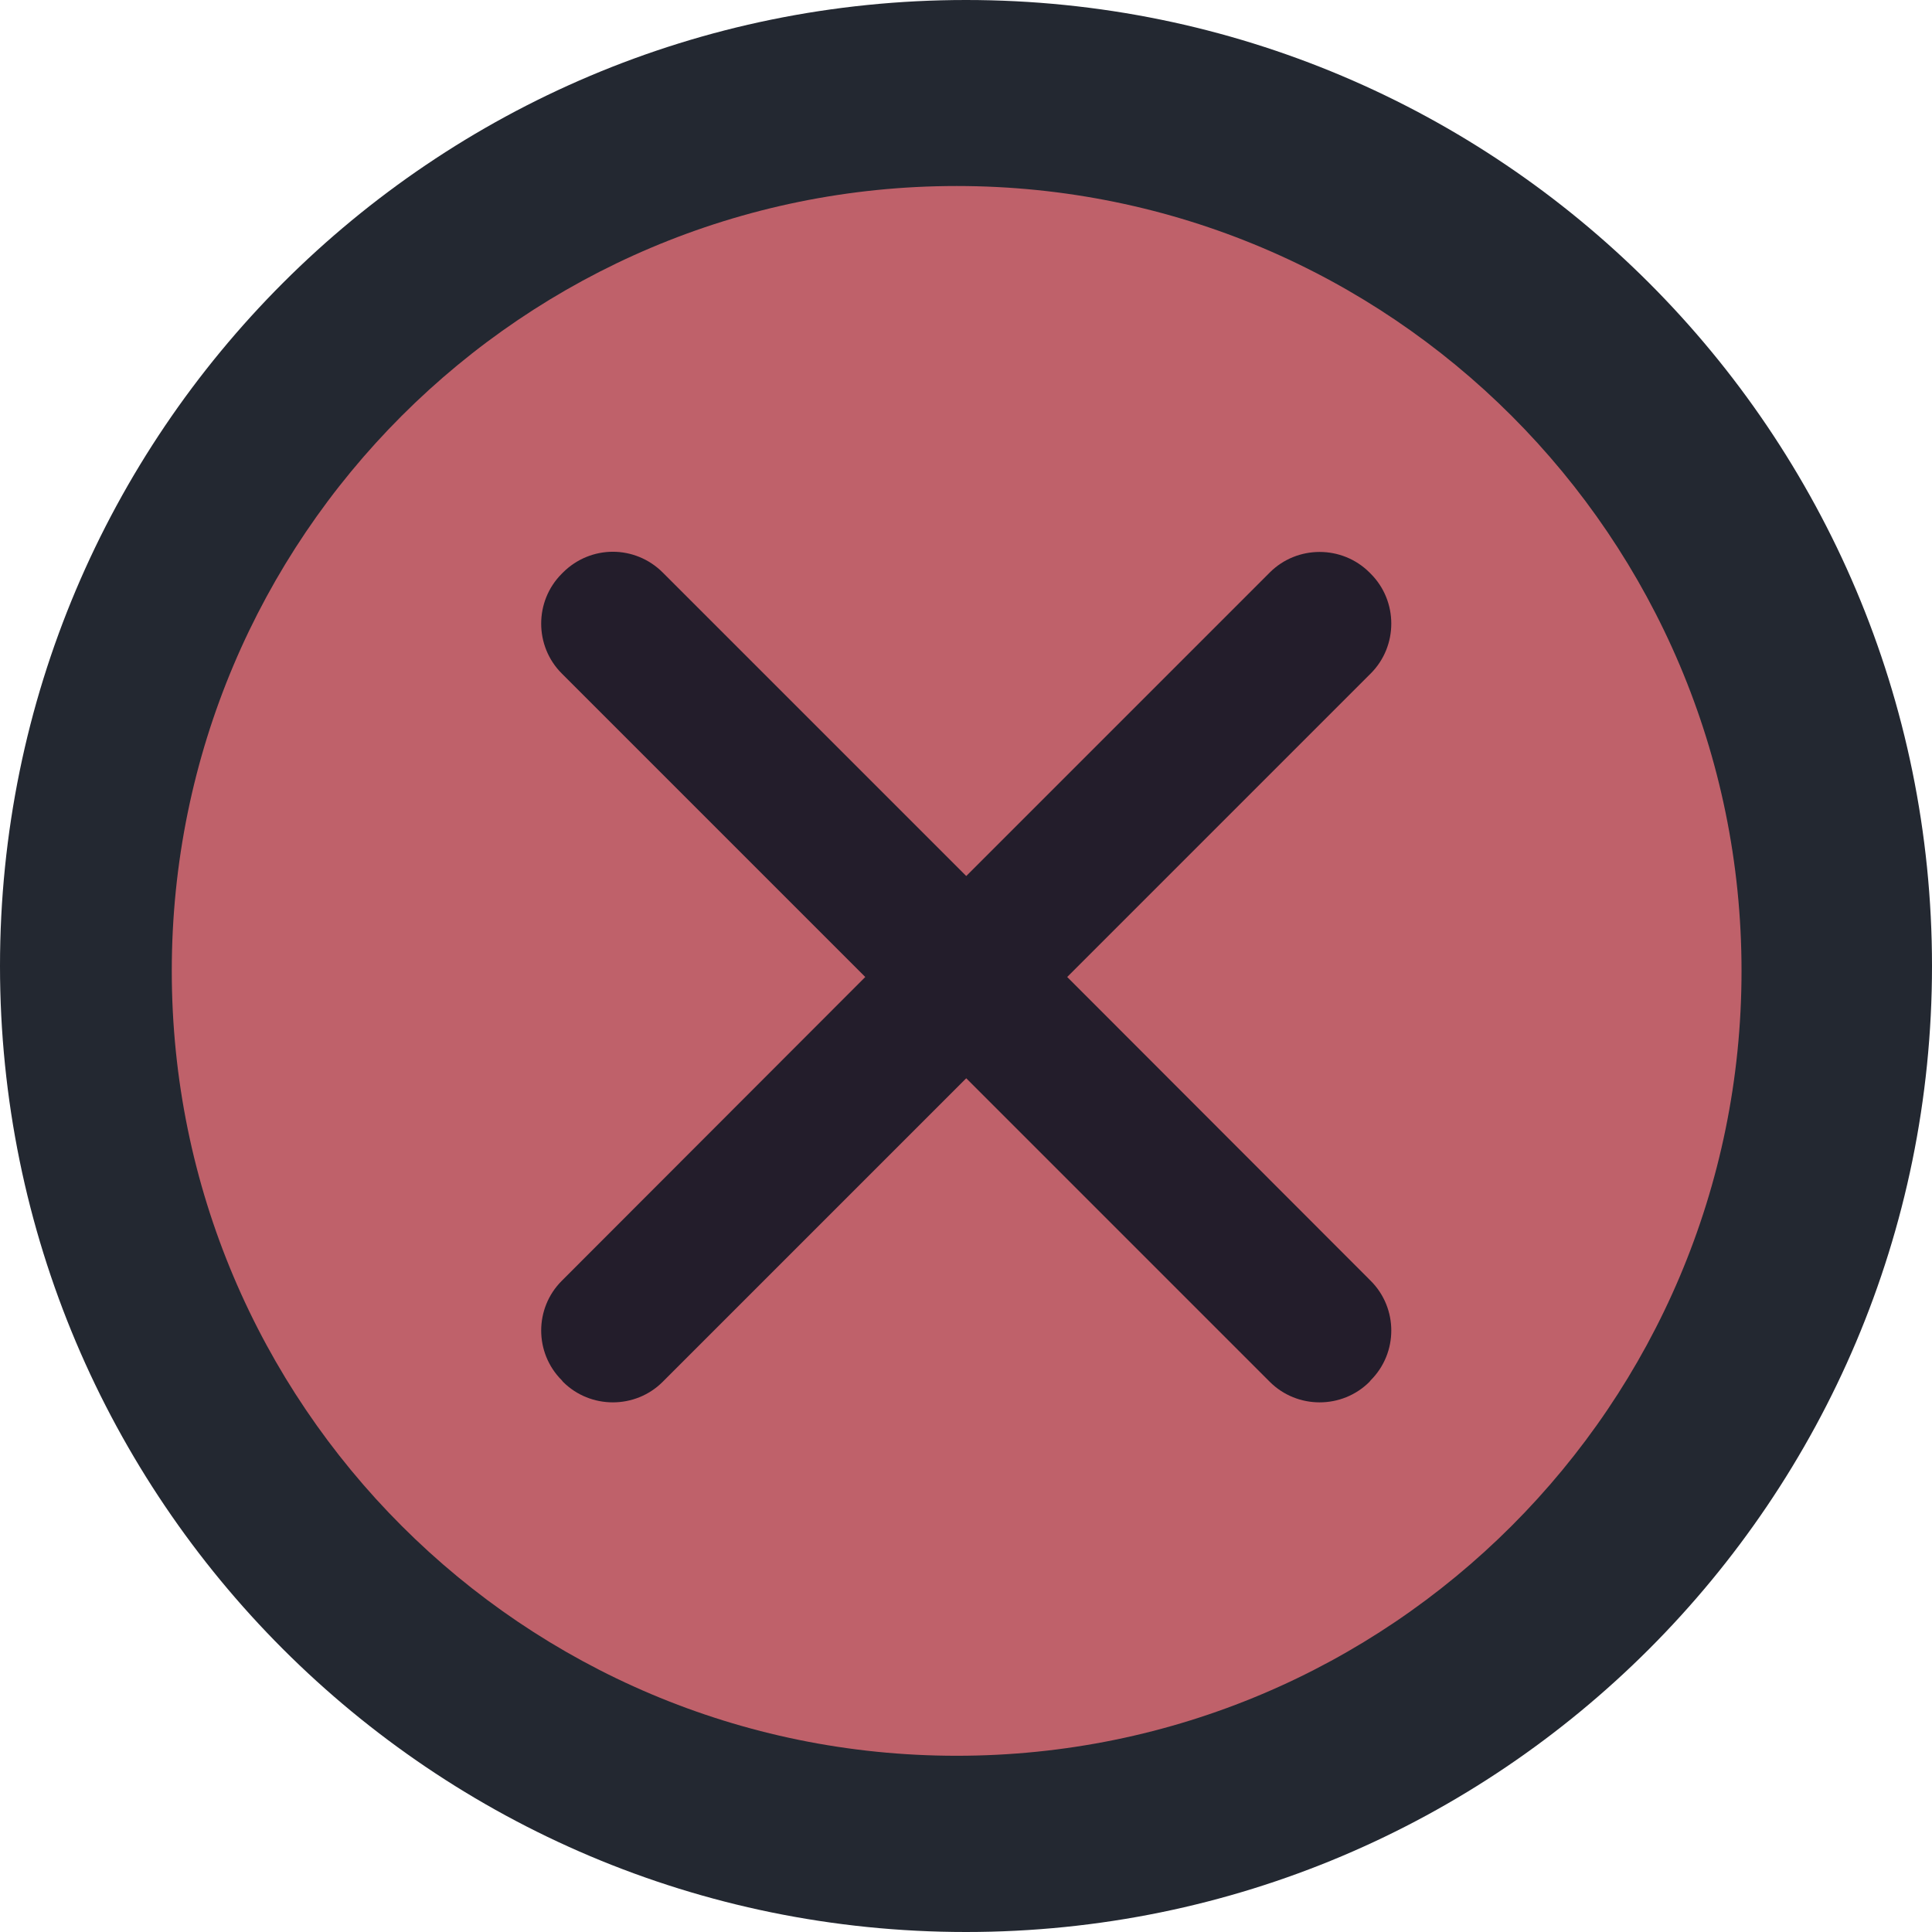
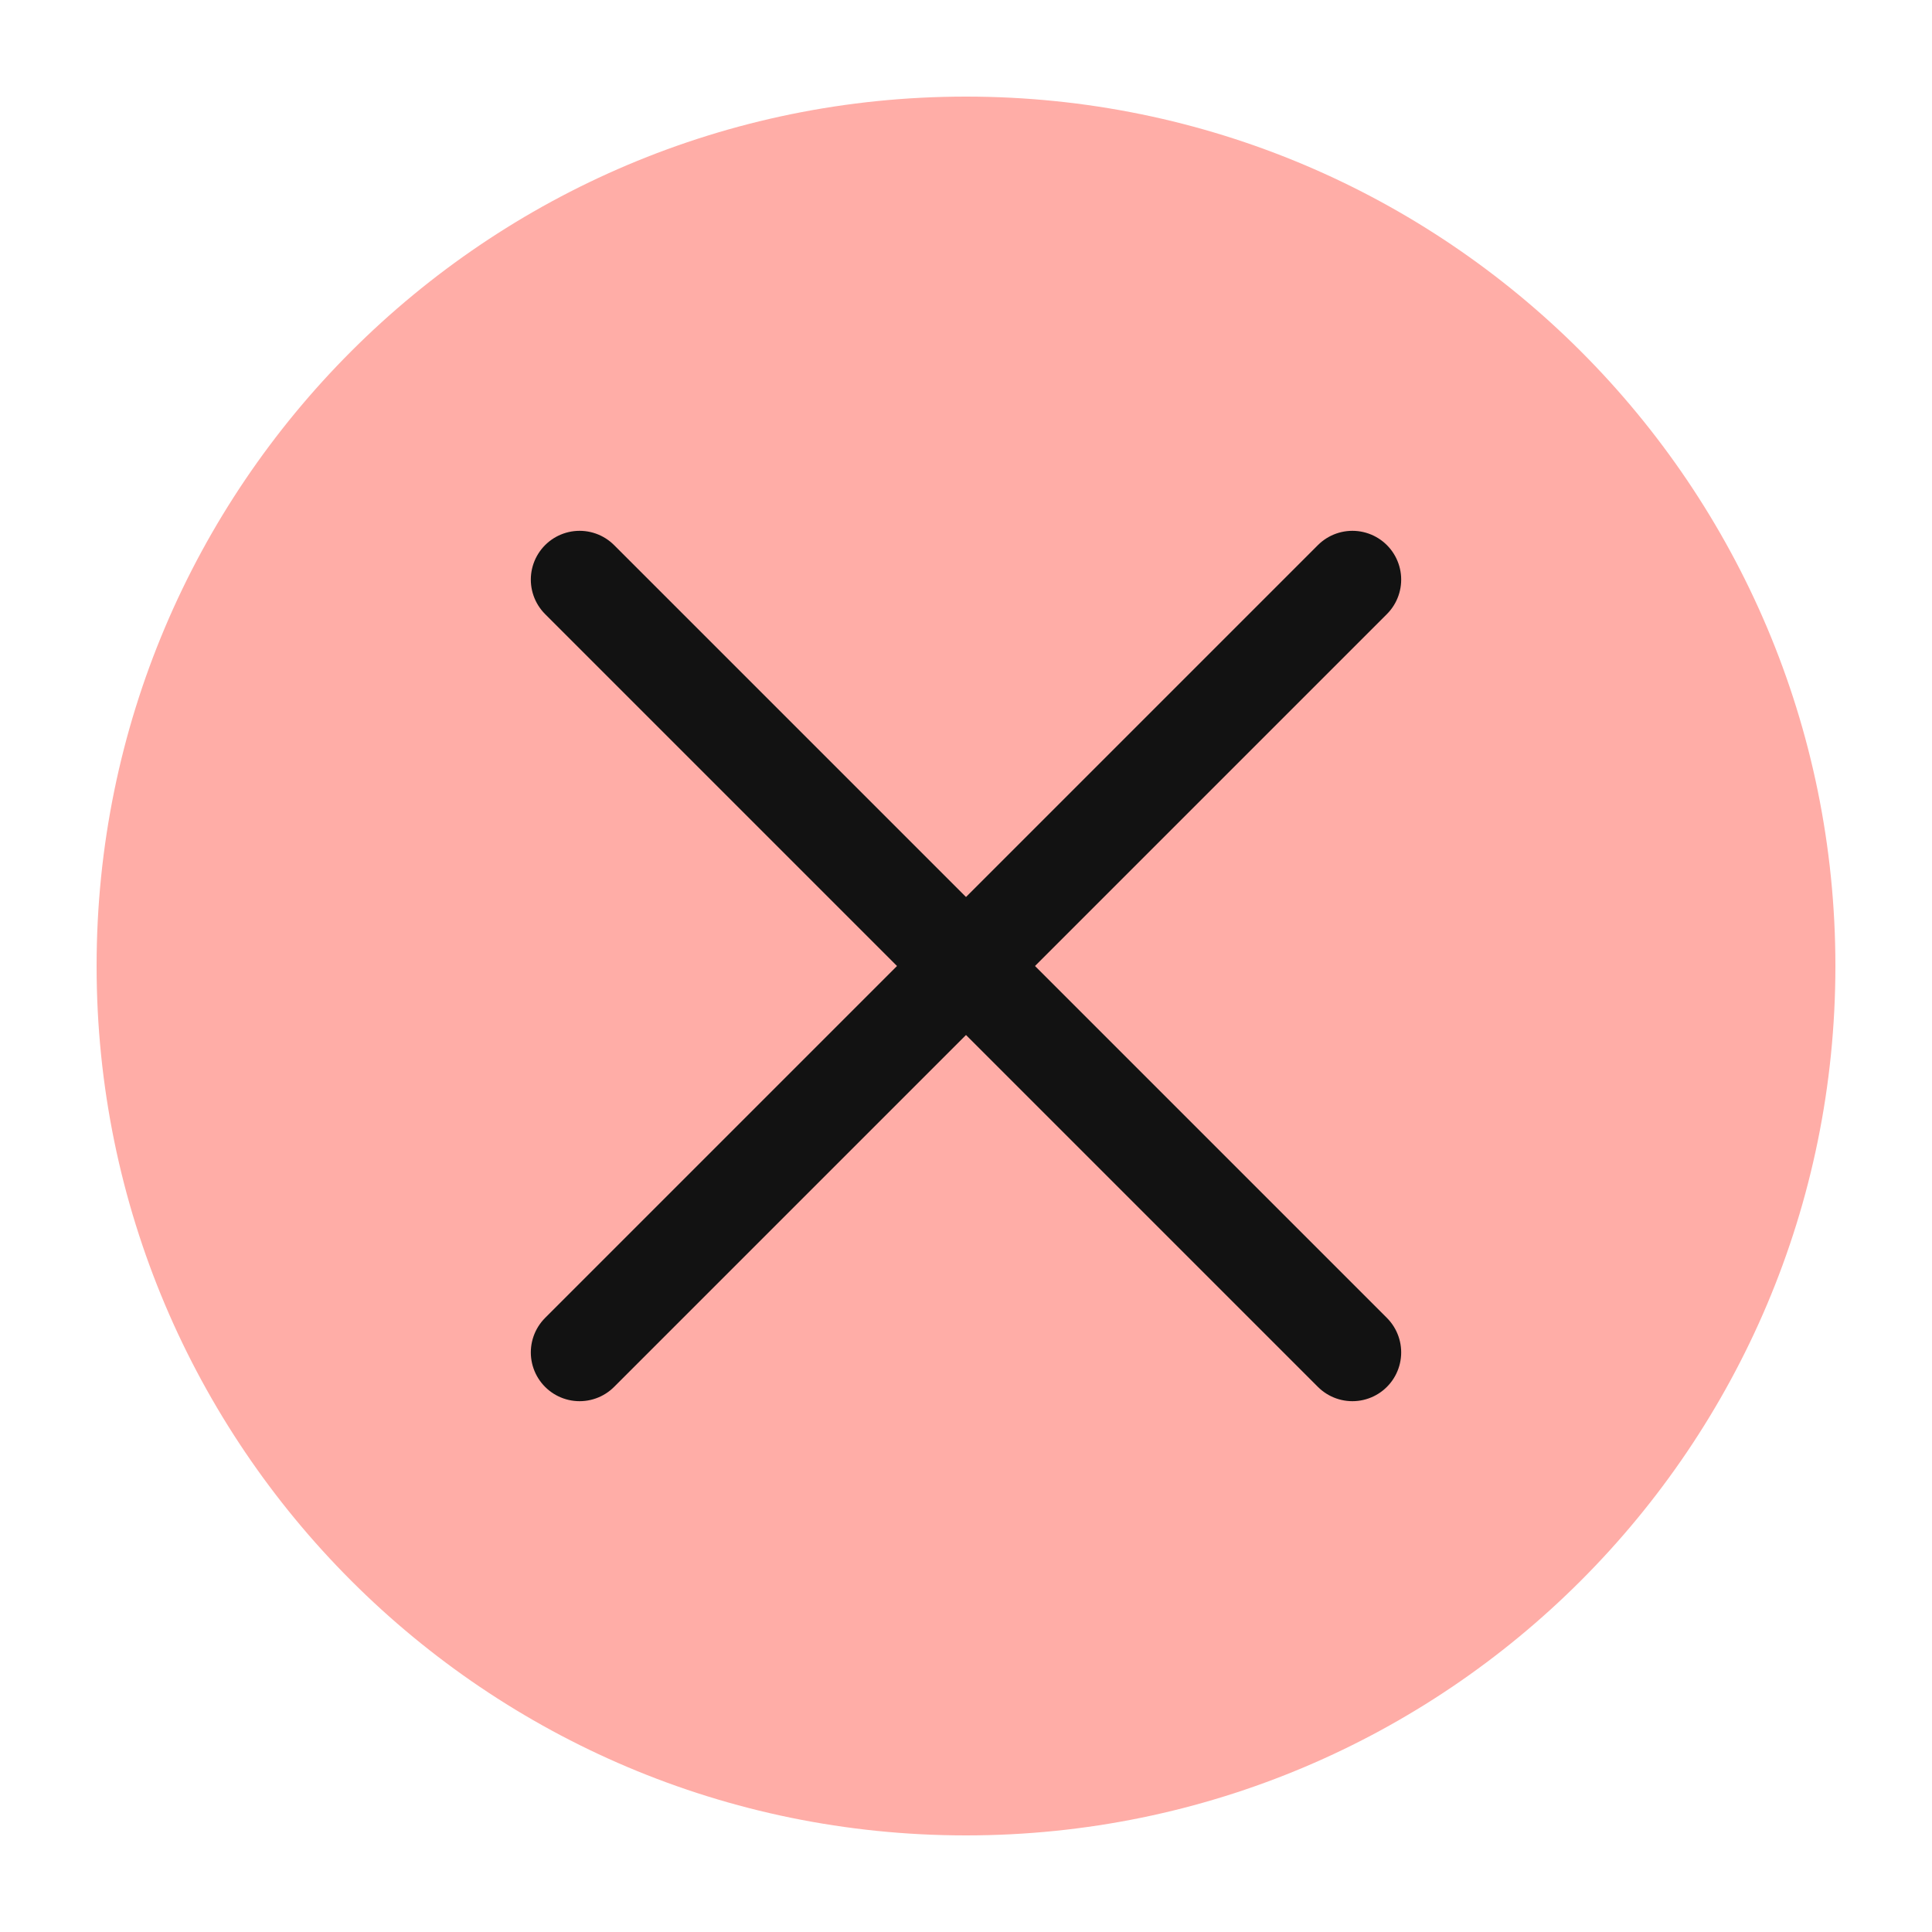
<svg xmlns="http://www.w3.org/2000/svg" viewBox="0 0 50 50" version="1.2" baseProfile="tiny">
  <defs>
</defs>
  <g fill="none" stroke="black" stroke-width="1" fill-rule="evenodd" stroke-linecap="square" stroke-linejoin="bevel">
-     <g fill="#232831" fill-opacity="1" stroke="none" transform="matrix(0.0548323,0,0,-0.0548323,-1.074,50.4408)" font-family="Noto Sans" font-size="10" font-weight="400" font-style="normal">
-       <path vector-effect="none" fill-rule="evenodd" d="M475.527,8.039 C727.329,8.039 931.458,212.169 931.458,463.974 C931.458,715.781 727.329,919.91 475.527,919.91 C223.717,919.91 19.587,715.781 19.587,463.974 C19.587,212.169 223.717,8.039 475.527,8.039 " />
+     <g fill="#ffada7" fill-opacity="1" stroke="none" transform="matrix(2.5,0,0,2.5,2.5,2.5)" font-family="Noto Sans" font-size="11" font-weight="400" font-style="normal">
+       <circle cx="9" cy="9" r="9" />
    </g>
-     <g fill="#bf616a" fill-opacity="1" stroke="none" transform="matrix(0.0548323,0,0,-0.0548323,-1.074,50.4408)" font-family="Noto Sans" font-size="10" font-weight="400" font-style="normal">
-       <path vector-effect="none" fill-rule="evenodd" d="M471.116,91.217 C675.705,91.217 841.56,257.076 841.56,461.669 C841.56,666.262 675.705,832.117 471.116,832.117 C266.52,832.117 100.664,666.262 100.664,461.669 C100.664,257.076 266.52,91.217 471.116,91.217 " />
+     <g fill="none" stroke="#121212" stroke-opacity="1" stroke-width="1.01" stroke-linecap="round" stroke-linejoin="miter" stroke-miterlimit="2" transform="matrix(2.5,0,0,2.5,2.5,2.5)" font-family="Noto Sans" font-size="11" font-weight="400" font-style="normal">
+       <polyline fill="none" vector-effect="none" points="5,5 13,13 " />
+       <polyline fill="none" vector-effect="none" points="13,5 5,13 " />
    </g>
-     <g fill="#231d2b" fill-opacity="1" stroke="none" transform="matrix(0.0548323,0,0,-0.0548323,-1.074,50.4408)" font-family="Noto Sans" font-size="10" font-weight="400" font-style="normal">
-       <path vector-effect="none" fill-rule="evenodd" d="M308.843,659.492 C300.317,659.492 291.777,656.167 285.308,649.698 L284.723,649.113 C271.782,636.173 271.782,614.982 284.723,602.042 L427.981,458.784 L284.723,315.38 C271.786,302.444 271.786,281.395 284.723,268.456 L285.308,267.725 C298.243,254.786 319.439,254.786 332.378,267.725 L475.636,410.983 L618.894,267.725 C631.831,254.786 653.025,254.786 665.965,267.725 L666.549,268.456 C679.485,281.392 679.485,302.444 666.549,315.38 L523.291,458.784 L666.549,602.042 C679.485,614.982 679.489,636.177 666.549,649.113 L665.965,649.698 C653.021,662.633 631.831,662.633 618.894,649.698 L475.636,506.44 L332.378,649.698 C325.908,656.167 317.369,659.492 308.843,659.492 " />
-     </g>
-     <g fill="none" stroke="#000000" stroke-opacity="1" stroke-width="1" stroke-linecap="square" stroke-linejoin="bevel" transform="matrix(1,0,0,1,0,0)" font-family="Noto Sans" font-size="10" font-weight="400" font-style="normal">
+     <g fill="none" stroke="#000000" stroke-opacity="1" stroke-width="1" stroke-linecap="square" stroke-linejoin="bevel" transform="matrix(1,0,0,1,0,0)" font-family="Noto Sans" font-size="11" font-weight="400" font-style="normal">
</g>
  </g>
</svg>
